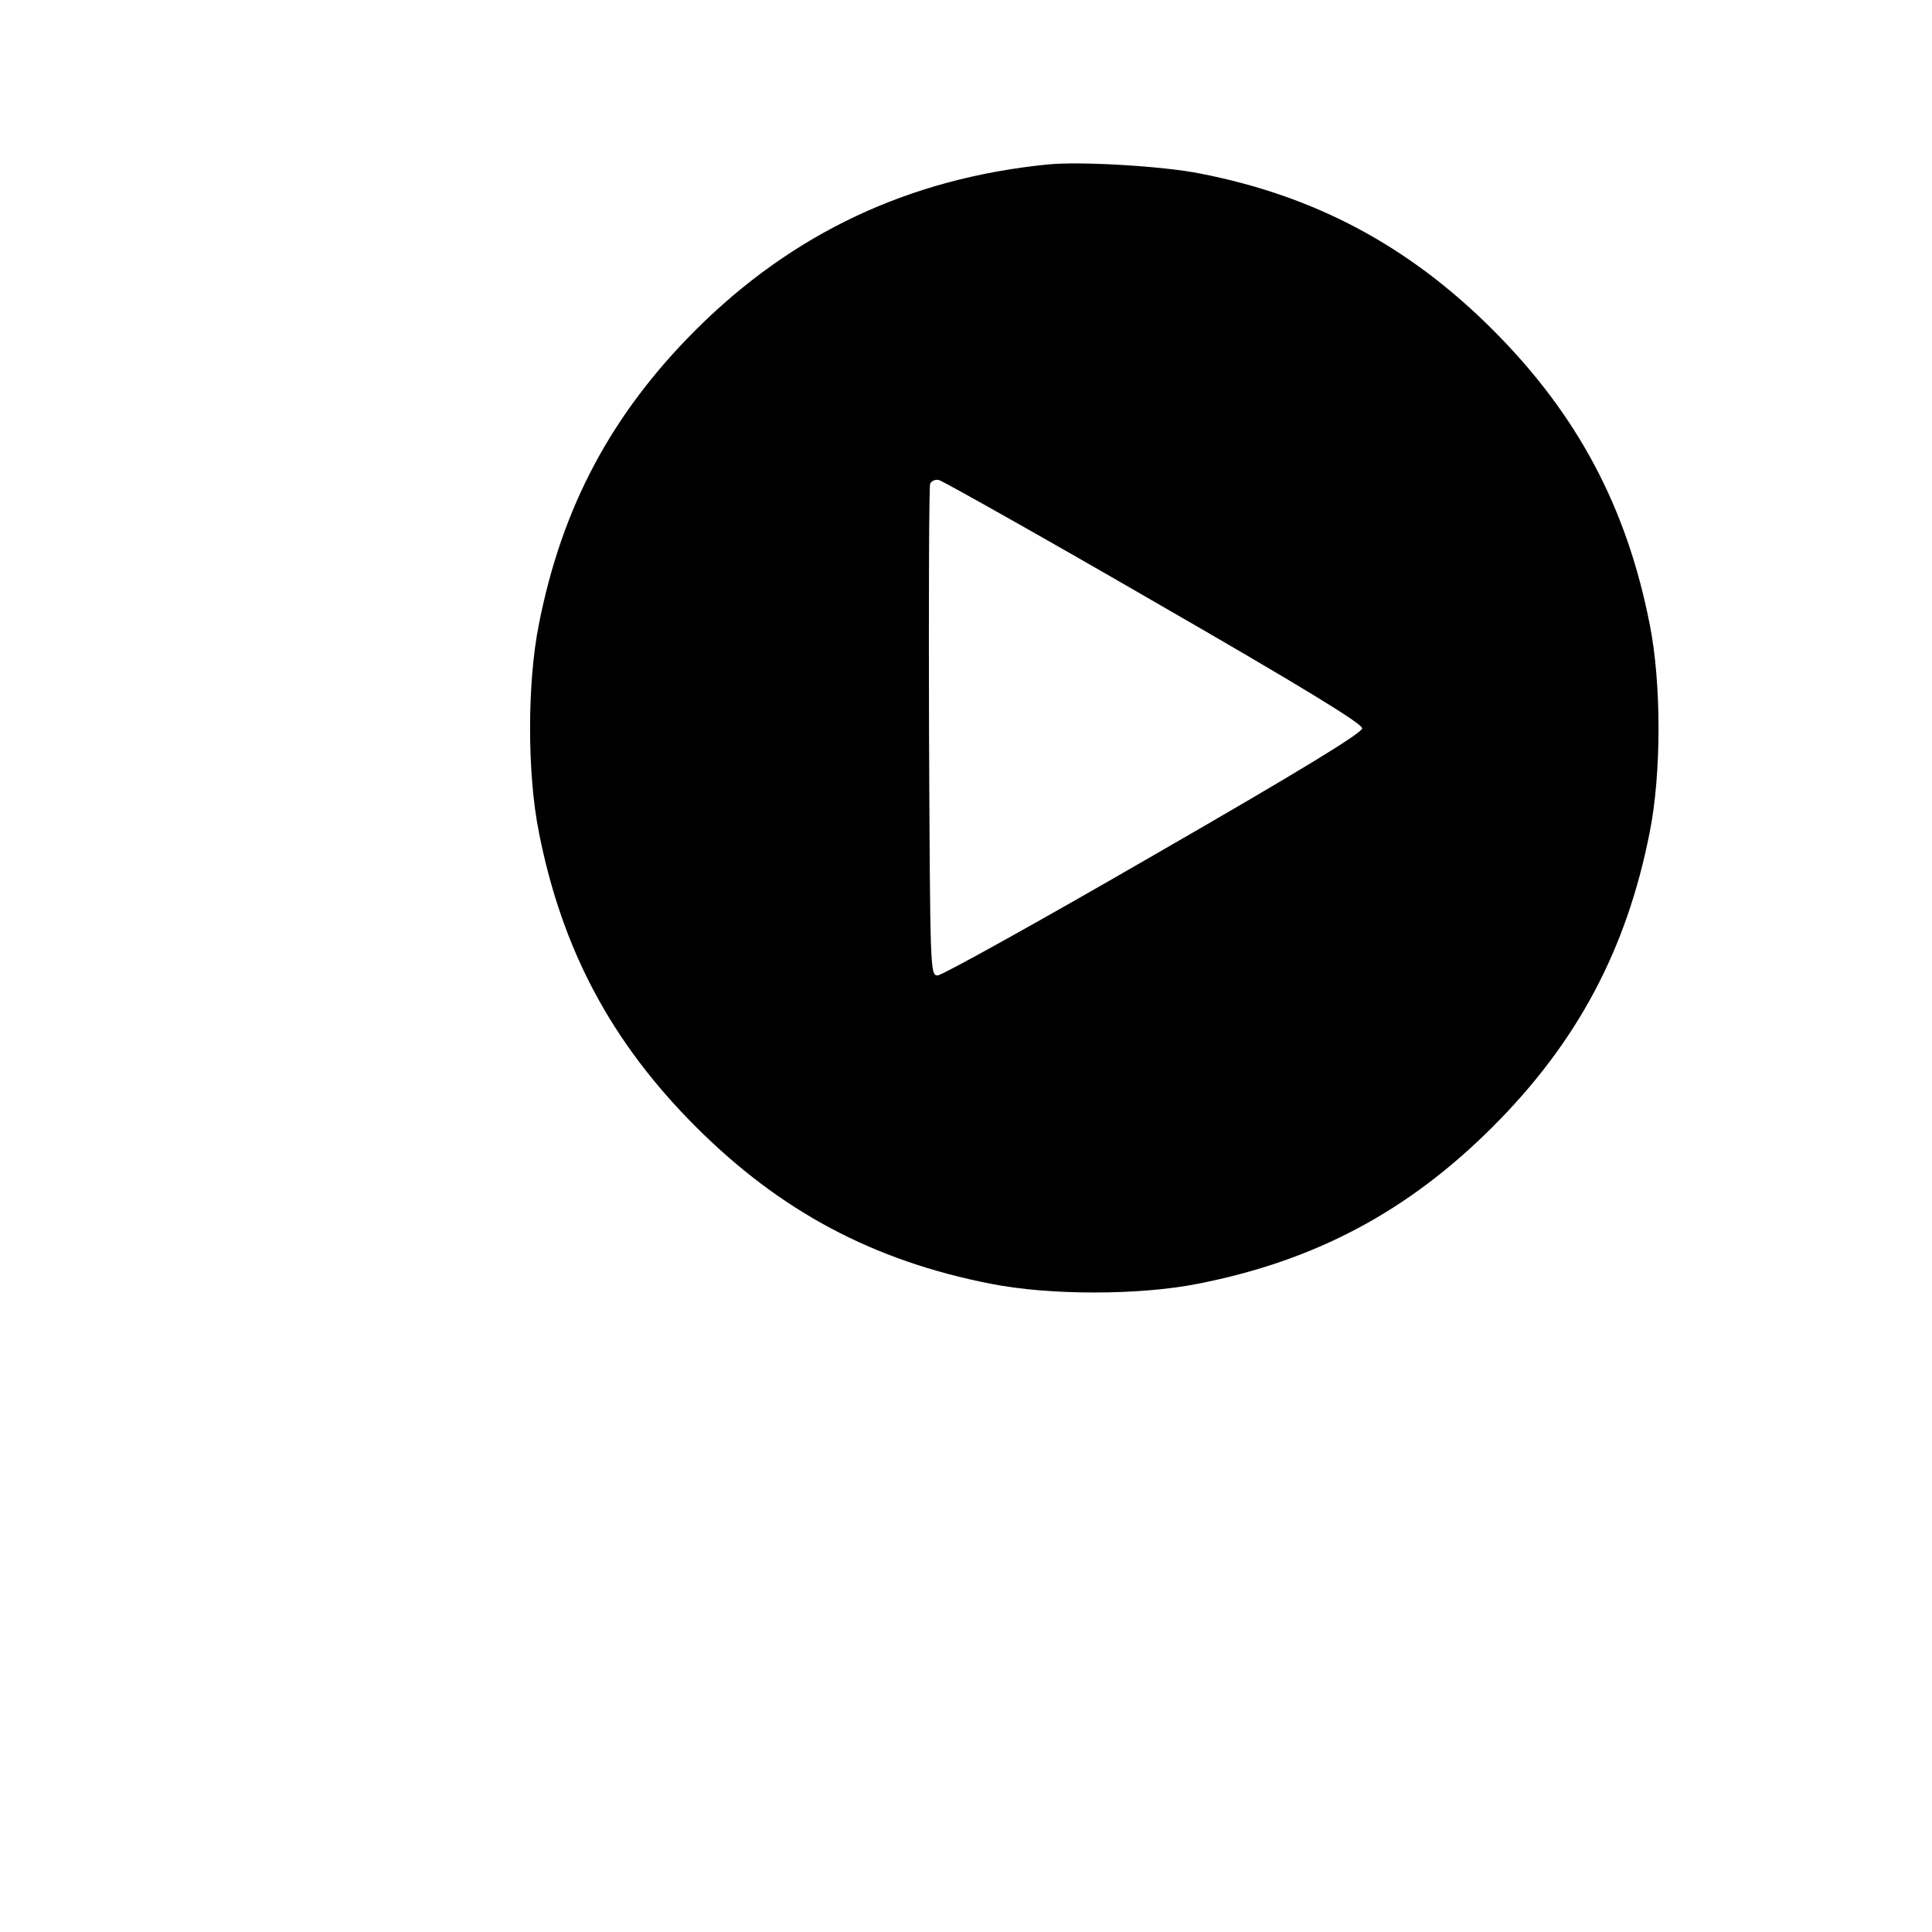
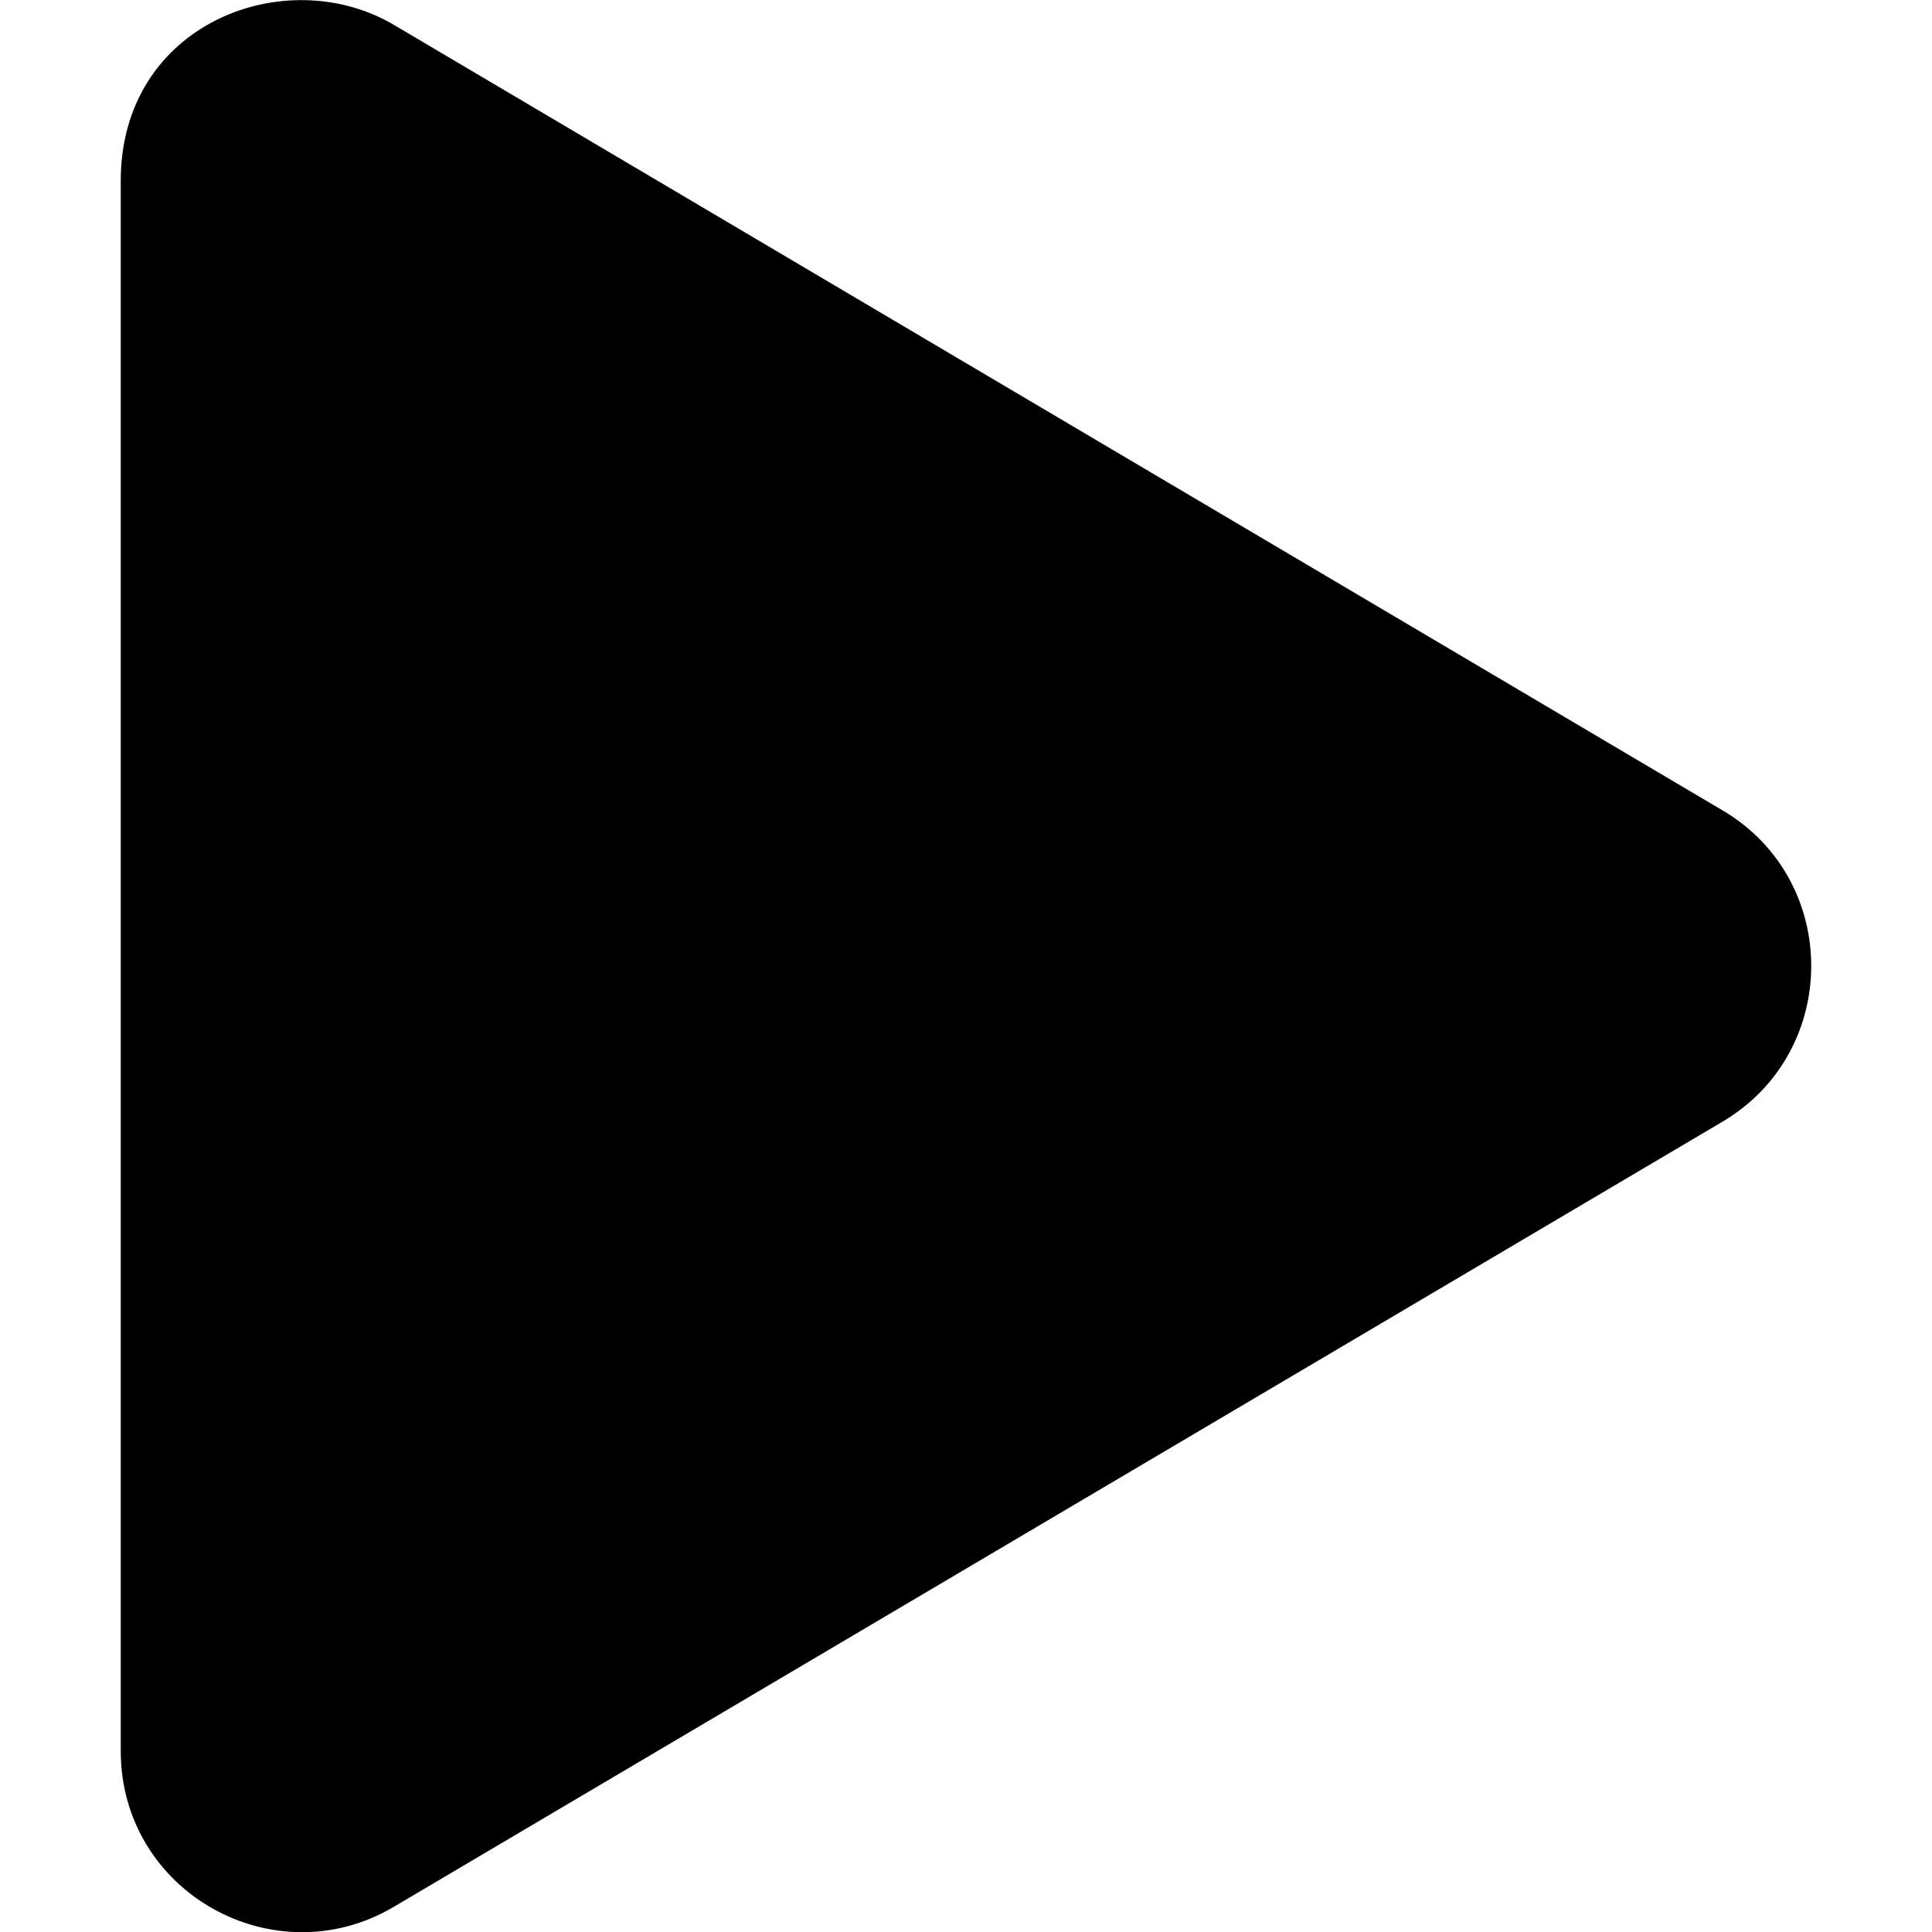
- <svg xmlns="http://www.w3.org/2000/svg" version="1.0" width="512pt" height="512pt" viewBox="0 0 512 512" preserveAspectRatio="xMidYMid meet">
-   <g transform="translate(0,386) scale(0.1,-0.1)" fill="#000000" stroke="none">
-     <path d="M2775 3424 c-367 -37 -674 -182 -931 -438 -224 -224 -355 -470 -416 -781 -31 -155 -31 -395 0 -550 61 -311 192 -557 416 -781 224 -224 470 -355 781 -416 155 -31 395 -31 550 0 311 61 557 192 781 416 224 224 355 470 416 781 31 155 31 395 0 550 -61 311 -192 557 -416 781 -223 223 -472 355 -775 414 -99 20 -322 33 -406 24z m283 -1158 c396 -228 552 -324 552 -336 0 -12 -156 -108 -552 -336 -304 -176 -562 -319 -573 -319 -20 0 -20 8 -23 645 -1 355 0 651 3 658 3 7 13 12 23 10 9 -2 266 -146 570 -322z" />
-   </g>
+ <svg xmlns="http://www.w3.org/2000/svg" width="48px" height="48px" viewBox="-3 0 48 48">
+   <path d="M39.787 20.128L6.788 0.619C4.106 -0.966 0 0.572 0 4.491V43.5c0 3.516 3.816 5.634 6.788 3.872l33 -19.5c2.944 -1.734 2.953 -6.009 0 -7.744z" />
</svg>
